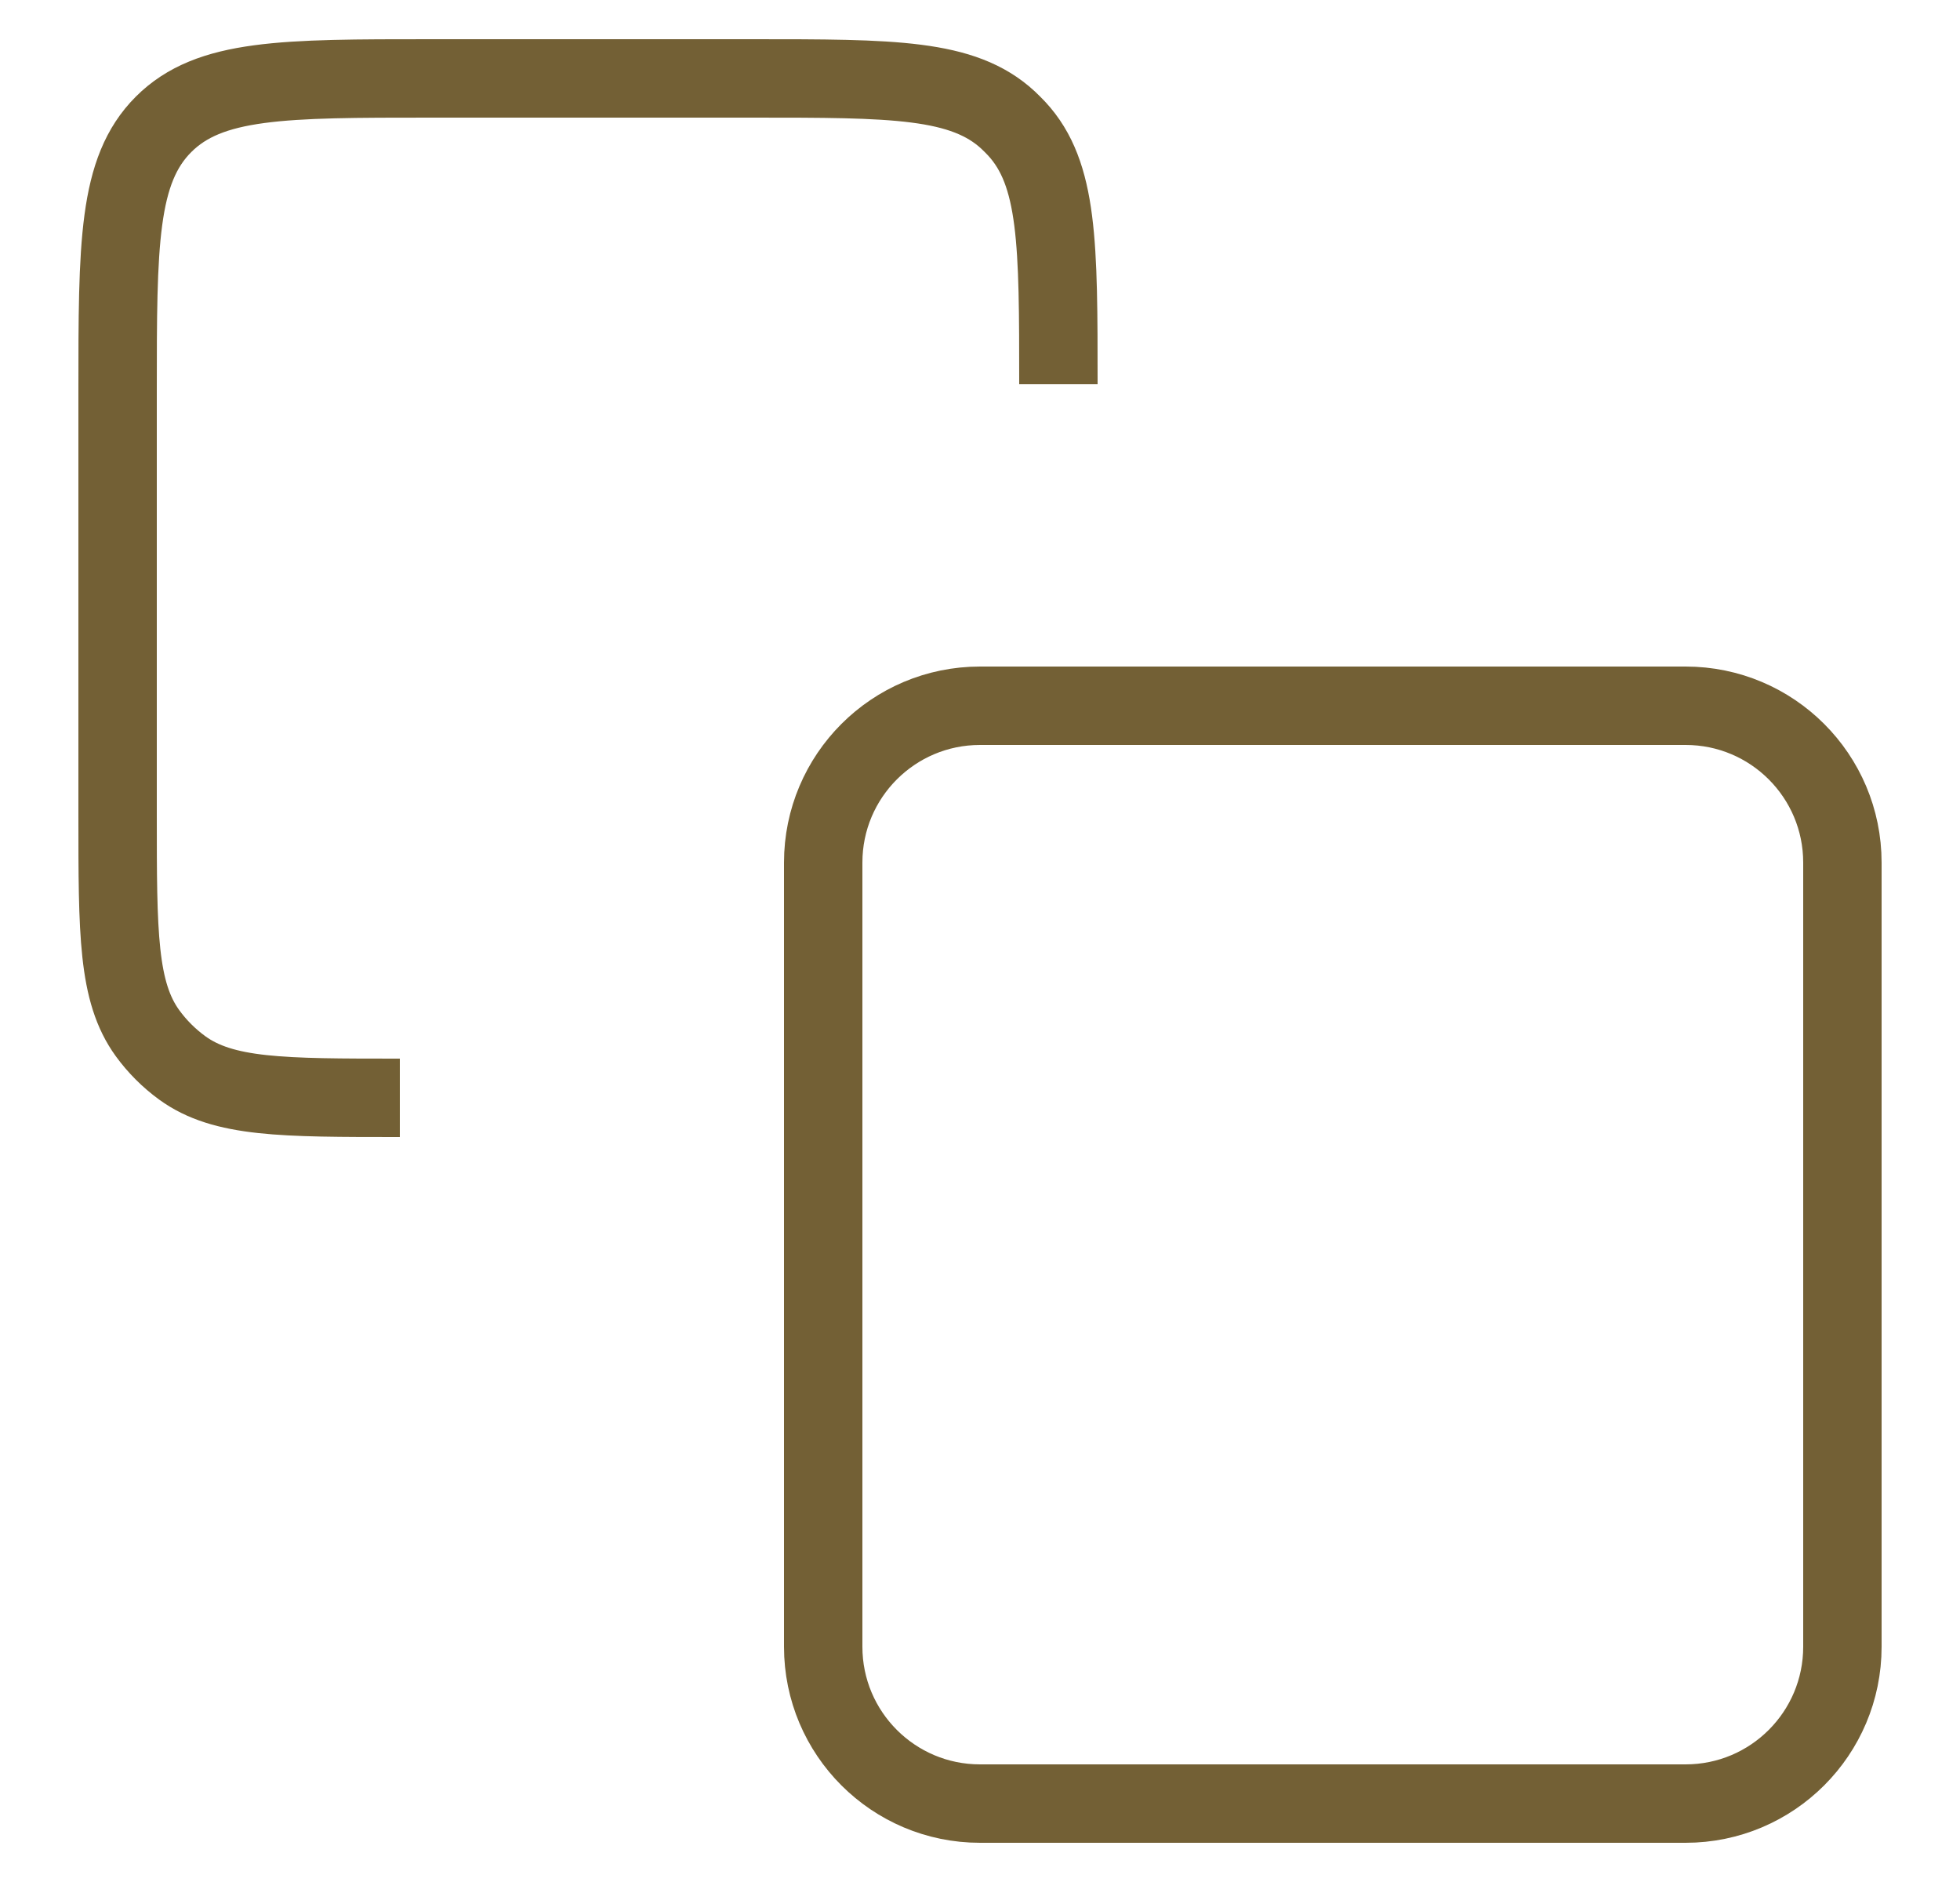
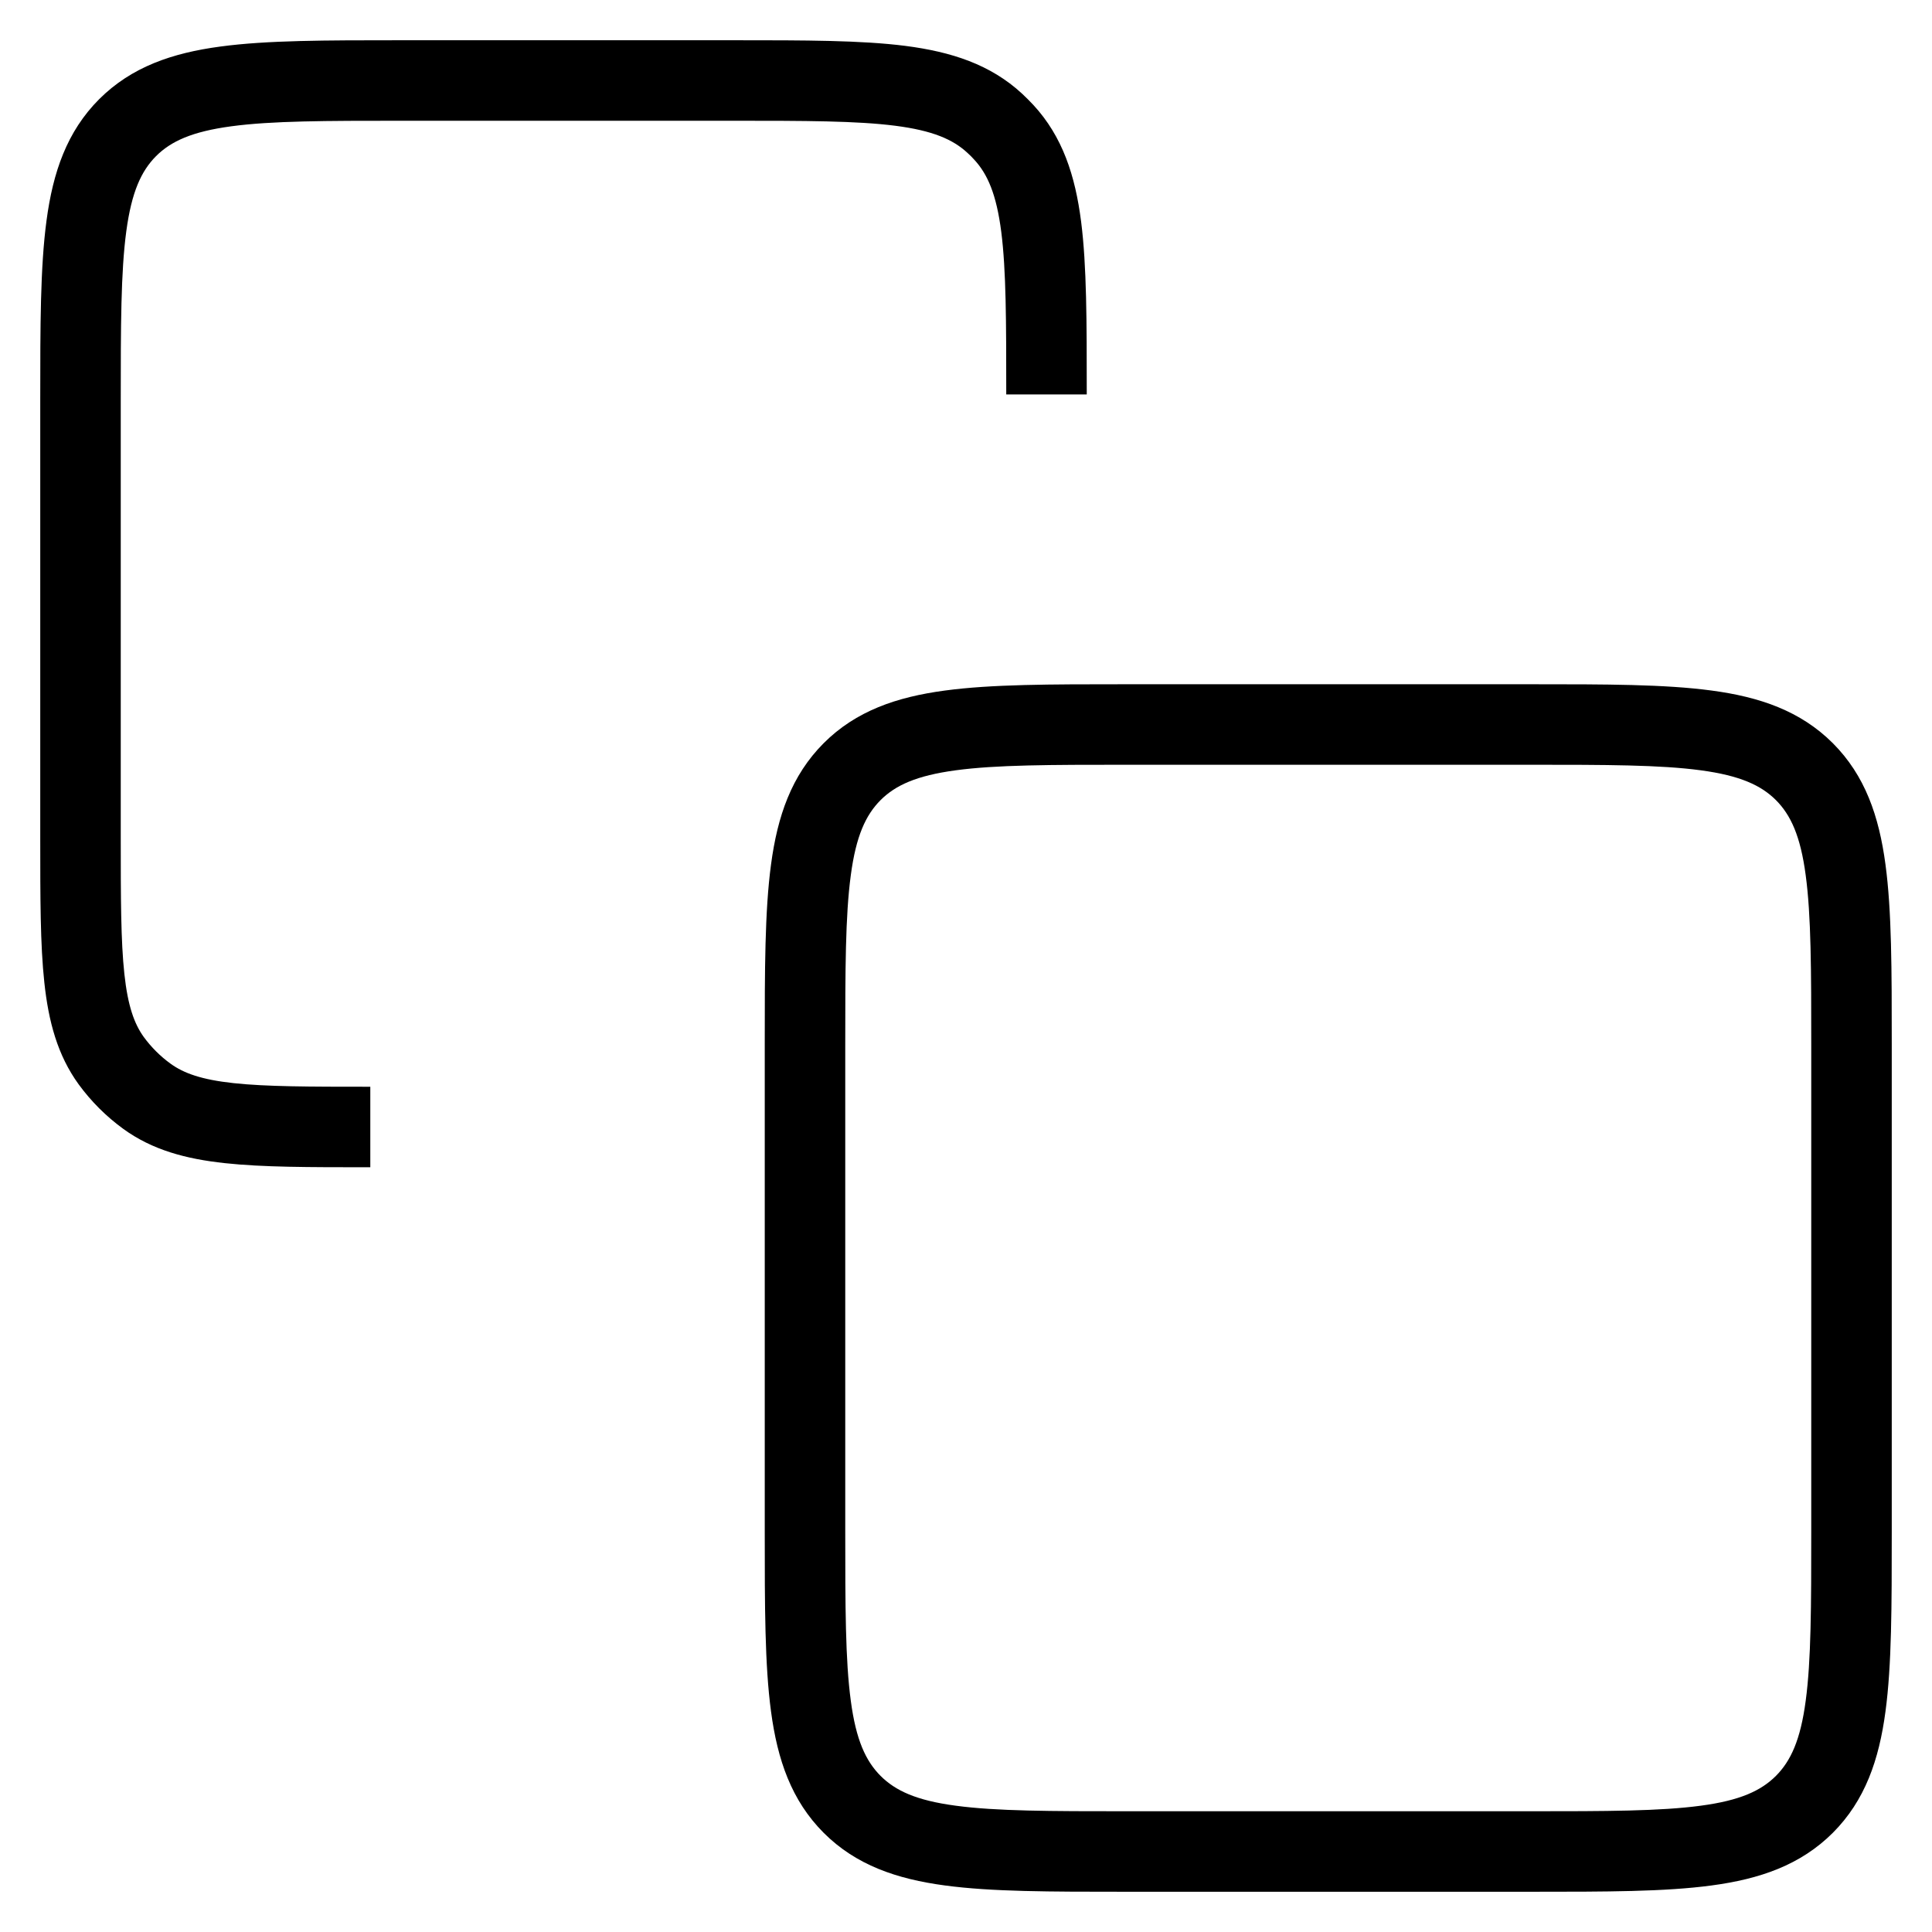
- <svg xmlns="http://www.w3.org/2000/svg" width="25" height="24" viewBox="0 0 25 24" fill="none">
-   <path d="M13.5 4.9V4.9C13.5 3.111 13.5 2.217 12.969 1.642C12.933 1.604 12.896 1.567 12.858 1.531C12.283 1 11.389 1 9.6 1H5.5C3.614 1 2.672 1 2.086 1.586C1.5 2.172 1.5 3.114 1.5 5V10.4C1.5 11.9 1.5 12.65 1.882 13.176C2.005 13.345 2.155 13.495 2.324 13.618C2.85 14 3.6 14 5.1 14V14" stroke="#736035" />
-   <rect x="10.5" y="9" width="13" height="14" rx="2" stroke="#736035" />
+ <svg xmlns="http://www.w3.org/2000/svg" width="24" height="24" viewBox="0 0 24 24">
+   <path fill-rule="evenodd" clip-rule="evenodd" d="M4.963 0.5H9.135C9.999 0.5 10.697 0.5 11.247 0.57C11.819 0.644 12.303 0.8 12.697 1.164C12.745 1.209 12.791 1.255 12.836 1.303C13.2 1.697 13.357 2.182 13.43 2.753C13.5 3.303 13.5 4.001 13.5 4.865V4.9H12.5C12.5 3.992 12.499 3.359 12.438 2.88C12.378 2.413 12.268 2.162 12.101 1.982C12.075 1.953 12.047 1.925 12.018 1.899C11.838 1.732 11.587 1.622 11.12 1.562C10.641 1.501 10.008 1.5 9.1 1.5H5C4.043 1.5 3.376 1.501 2.872 1.569C2.383 1.635 2.124 1.755 1.939 1.939C1.755 2.124 1.635 2.383 1.569 2.872C1.501 3.376 1.5 4.043 1.5 5V10.4C1.5 11.161 1.501 11.692 1.545 12.099C1.588 12.497 1.668 12.718 1.786 12.882C1.879 13.009 1.991 13.121 2.118 13.213C2.282 13.332 2.503 13.412 2.901 13.455C3.308 13.499 3.839 13.5 4.6 13.5V14.5H4.571C3.846 14.5 3.261 14.5 2.793 14.449C2.31 14.397 1.893 14.286 1.531 14.023C1.318 13.868 1.132 13.682 0.977 13.47C0.714 13.107 0.603 12.69 0.551 12.207C0.5 11.739 0.5 11.154 0.5 10.429L0.5 4.963C0.5 4.052 0.5 3.317 0.578 2.739C0.658 2.139 0.831 1.634 1.232 1.232C1.634 0.831 2.139 0.658 2.739 0.578C3.317 0.5 4.052 0.5 4.963 0.5Z" />
+   <path fill-rule="evenodd" clip-rule="evenodd" d="M13.963 8.5H19.037C19.948 8.5 20.683 8.5 21.261 8.578C21.861 8.658 22.366 8.831 22.768 9.232C23.169 9.634 23.342 10.139 23.422 10.739C23.5 11.317 23.5 12.052 23.5 12.963V19.037C23.5 19.948 23.5 20.683 23.422 21.261C23.342 21.861 23.169 22.366 22.768 22.768C22.366 23.169 21.861 23.342 21.261 23.422C20.683 23.5 19.948 23.5 19.037 23.5H13.963C13.052 23.5 12.317 23.5 11.739 23.422C11.139 23.342 10.633 23.169 10.232 22.768C9.831 22.366 9.658 21.861 9.578 21.261C9.5 20.683 9.5 19.948 9.5 19.037V12.963C9.5 12.052 9.5 11.317 9.578 10.739C9.658 10.139 9.831 9.634 10.232 9.232C10.633 8.831 11.139 8.658 11.739 8.578C12.317 8.5 13.052 8.5 13.963 8.5ZM11.872 9.569C11.383 9.635 11.124 9.755 10.939 9.939C10.755 10.124 10.634 10.383 10.569 10.872C10.501 11.376 10.5 12.043 10.5 13V19C10.5 19.957 10.501 20.624 10.569 21.128C10.634 21.617 10.755 21.876 10.939 22.061C11.124 22.245 11.383 22.366 11.872 22.431C12.376 22.499 13.043 22.5 14 22.5H19C19.957 22.5 20.624 22.499 21.128 22.431C21.617 22.366 21.876 22.245 22.061 22.061C22.245 21.876 22.366 21.617 22.431 21.128C22.499 20.624 22.5 19.957 22.5 19V13C22.5 12.043 22.499 11.376 22.431 10.872C22.366 10.383 22.245 10.124 22.061 9.939C21.876 9.755 21.617 9.635 21.128 9.569C20.624 9.501 19.957 9.5 19 9.5H14C13.043 9.5 12.376 9.501 11.872 9.569Z" />
</svg>
